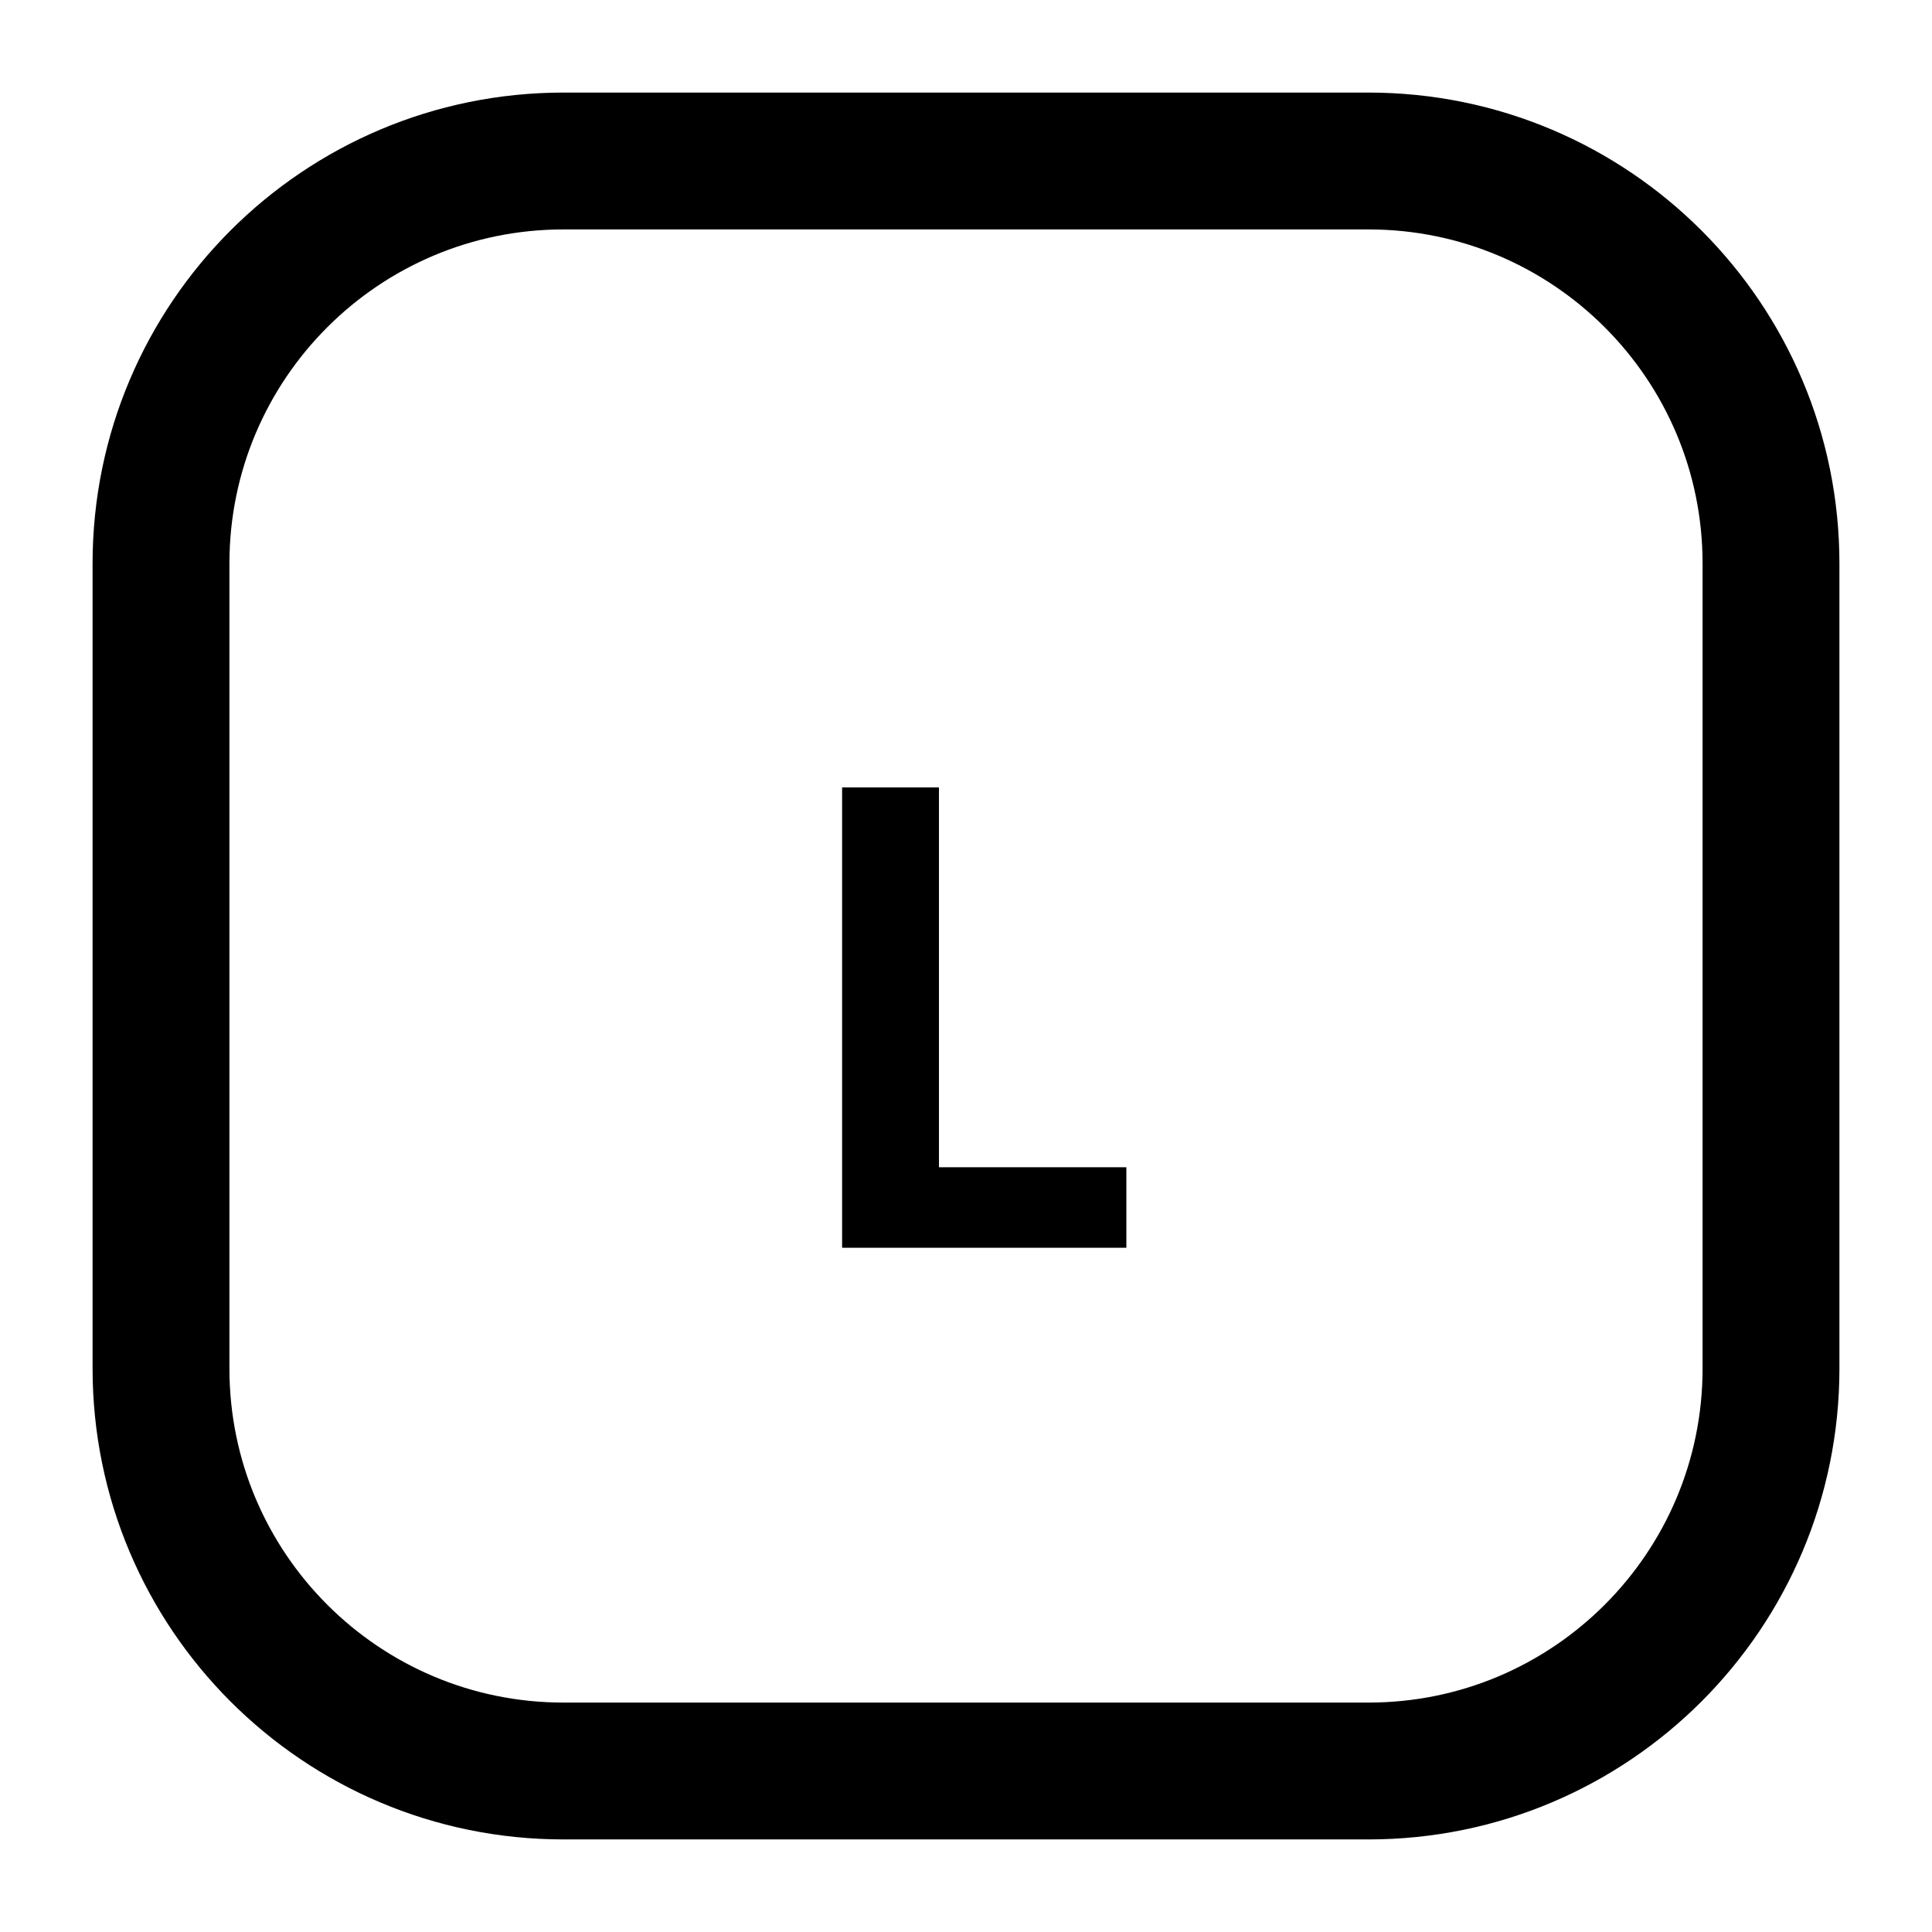
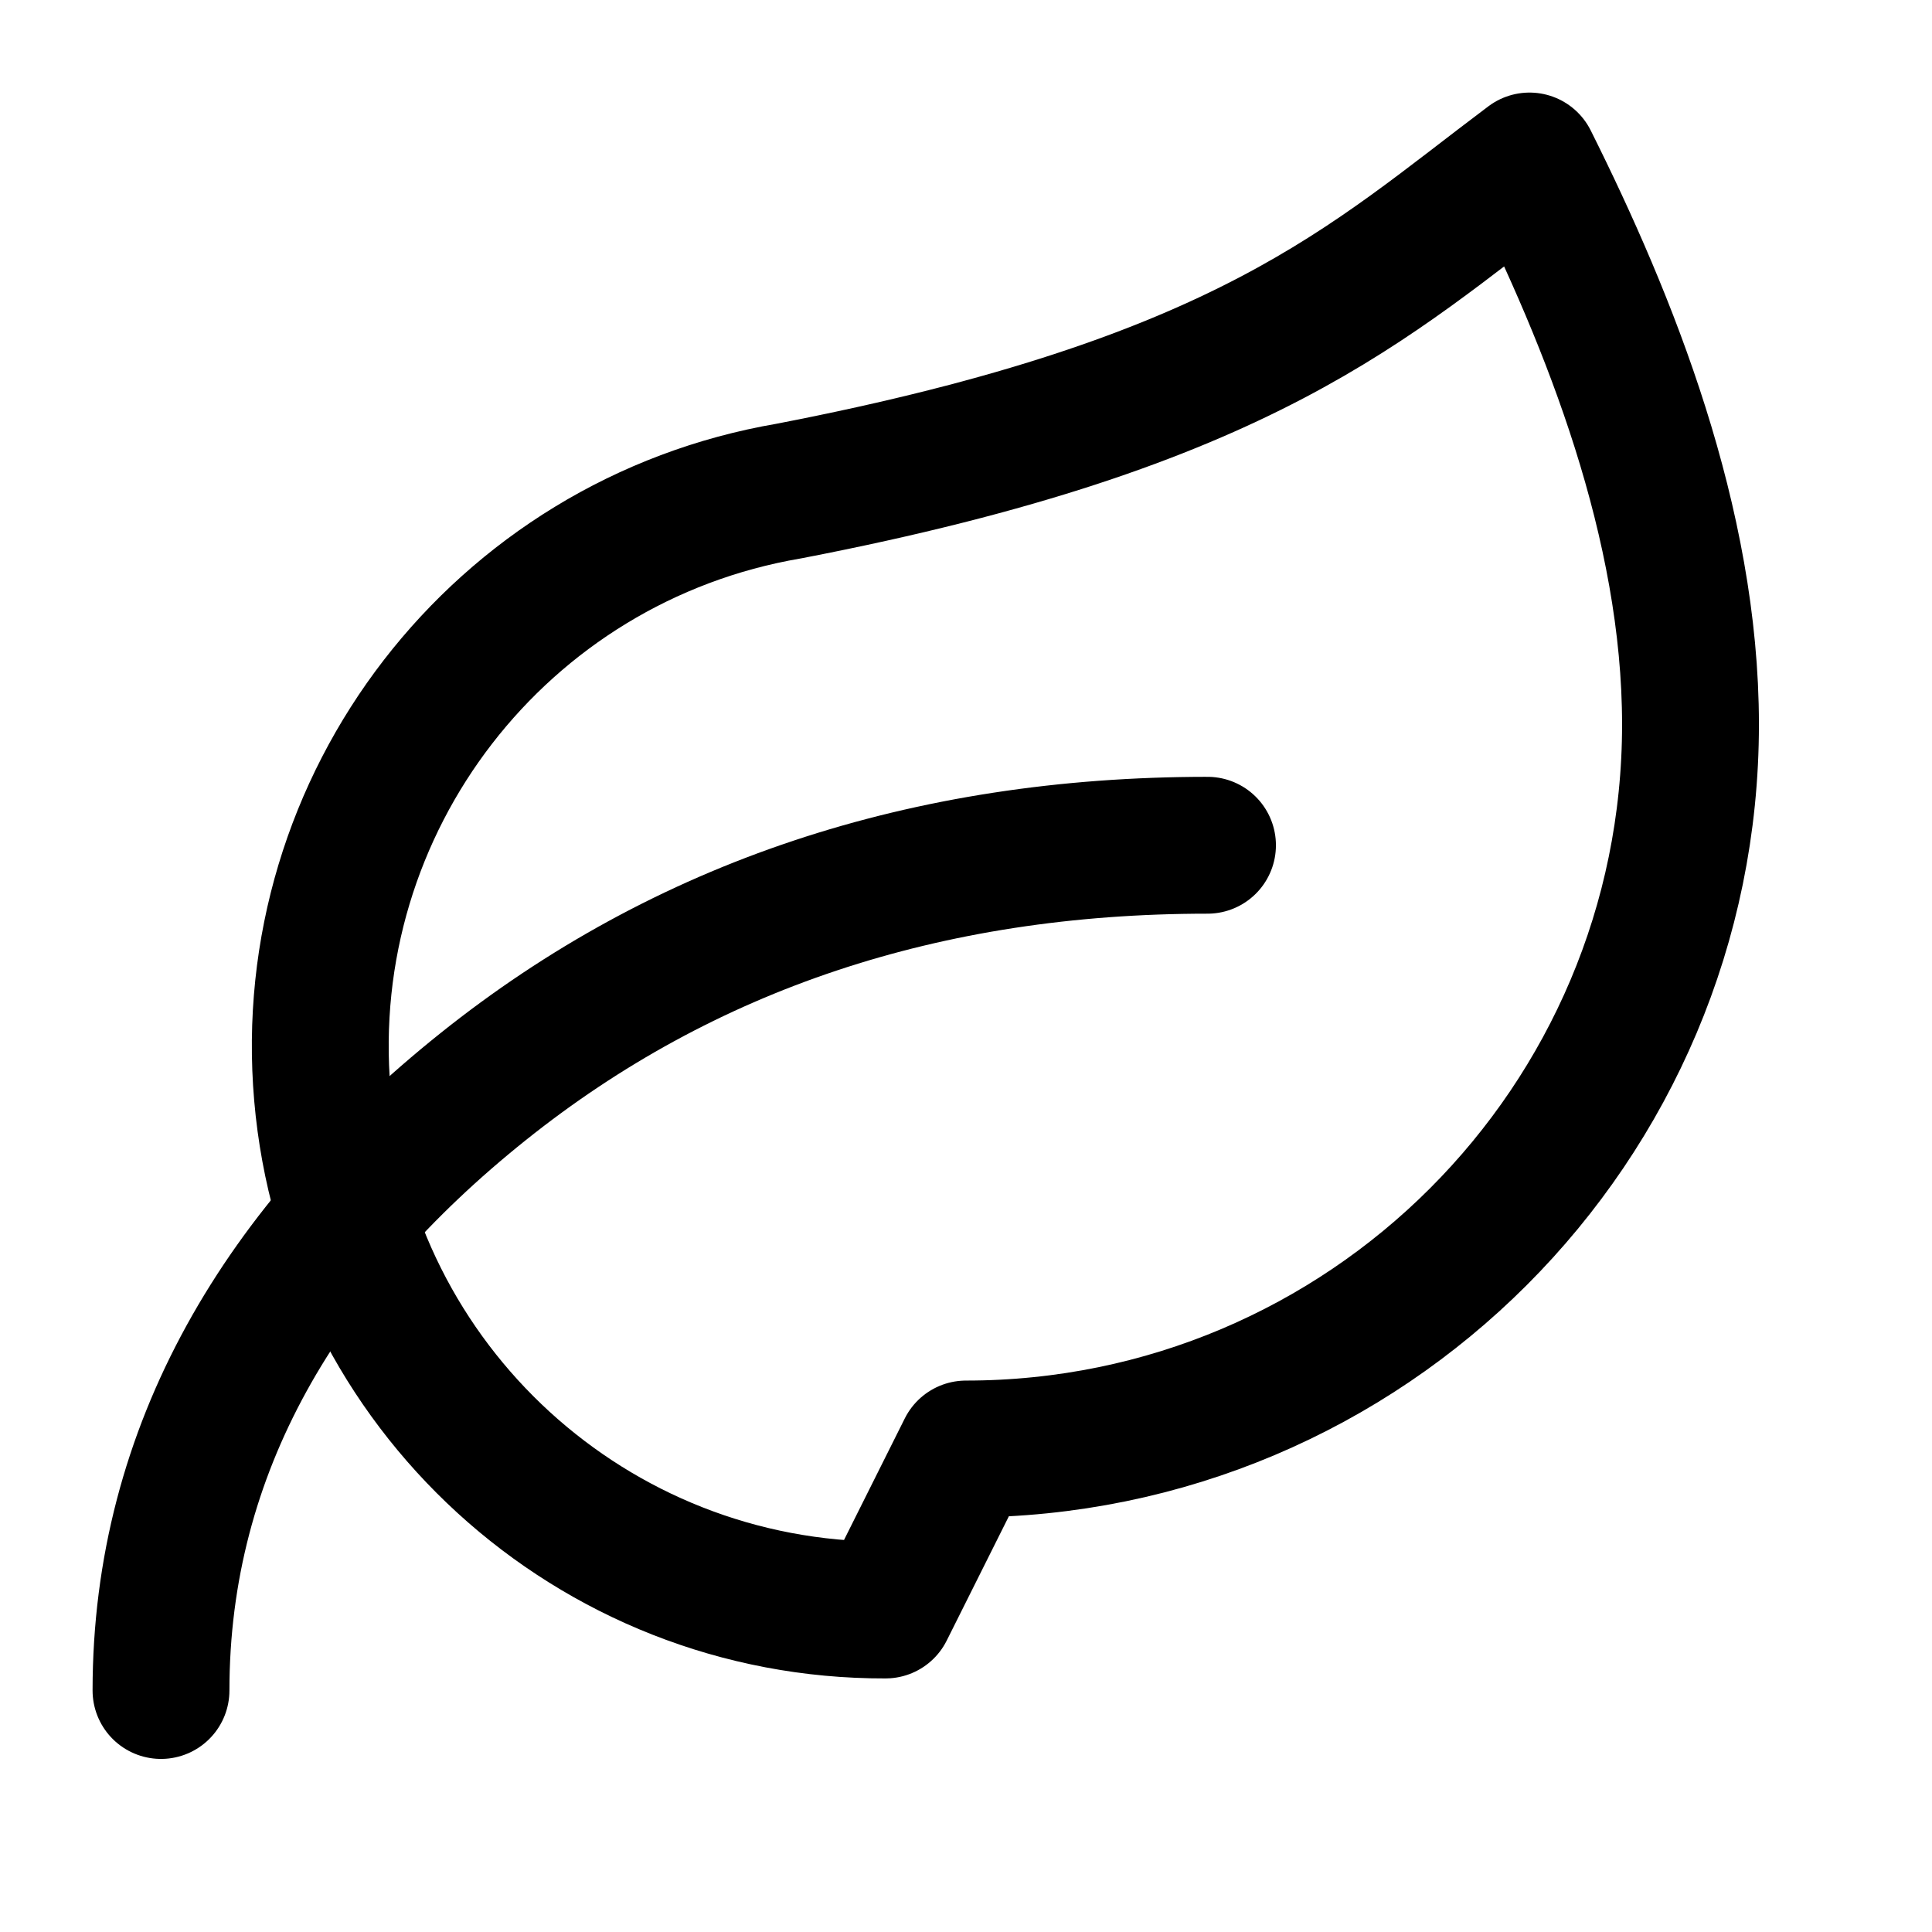
- <svg xmlns="http://www.w3.org/2000/svg" viewBox="0 0 24 24" role="img" aria-label="leaf">
-   <rect x="2" y="2" width="20" height="20" rx="5" fill="none" stroke="currentColor" stroke-width="1.7" />
-   <text x="12" y="15.5" text-anchor="middle" fill="currentColor" font-family="system-ui, sans-serif" font-size="8" font-weight="700">L</text>
+ <svg xmlns="http://www.w3.org/2000/svg" viewBox="0 0 24 24" fill="none" stroke="currentColor" stroke-width="1.7" stroke-linecap="round" stroke-linejoin="round">
+   <path d="M11 20A7 7 0 0 1 9.8 6.1C15.5 5 17 3.5 19 2c1 2 2 4.5 2 7a9 9 0 0 1-9 9Z" />
+   <path d="M2 21c0-3 1.5-5.5 4-7.5 2.5-2 5.5-3 9-3" />
</svg>
